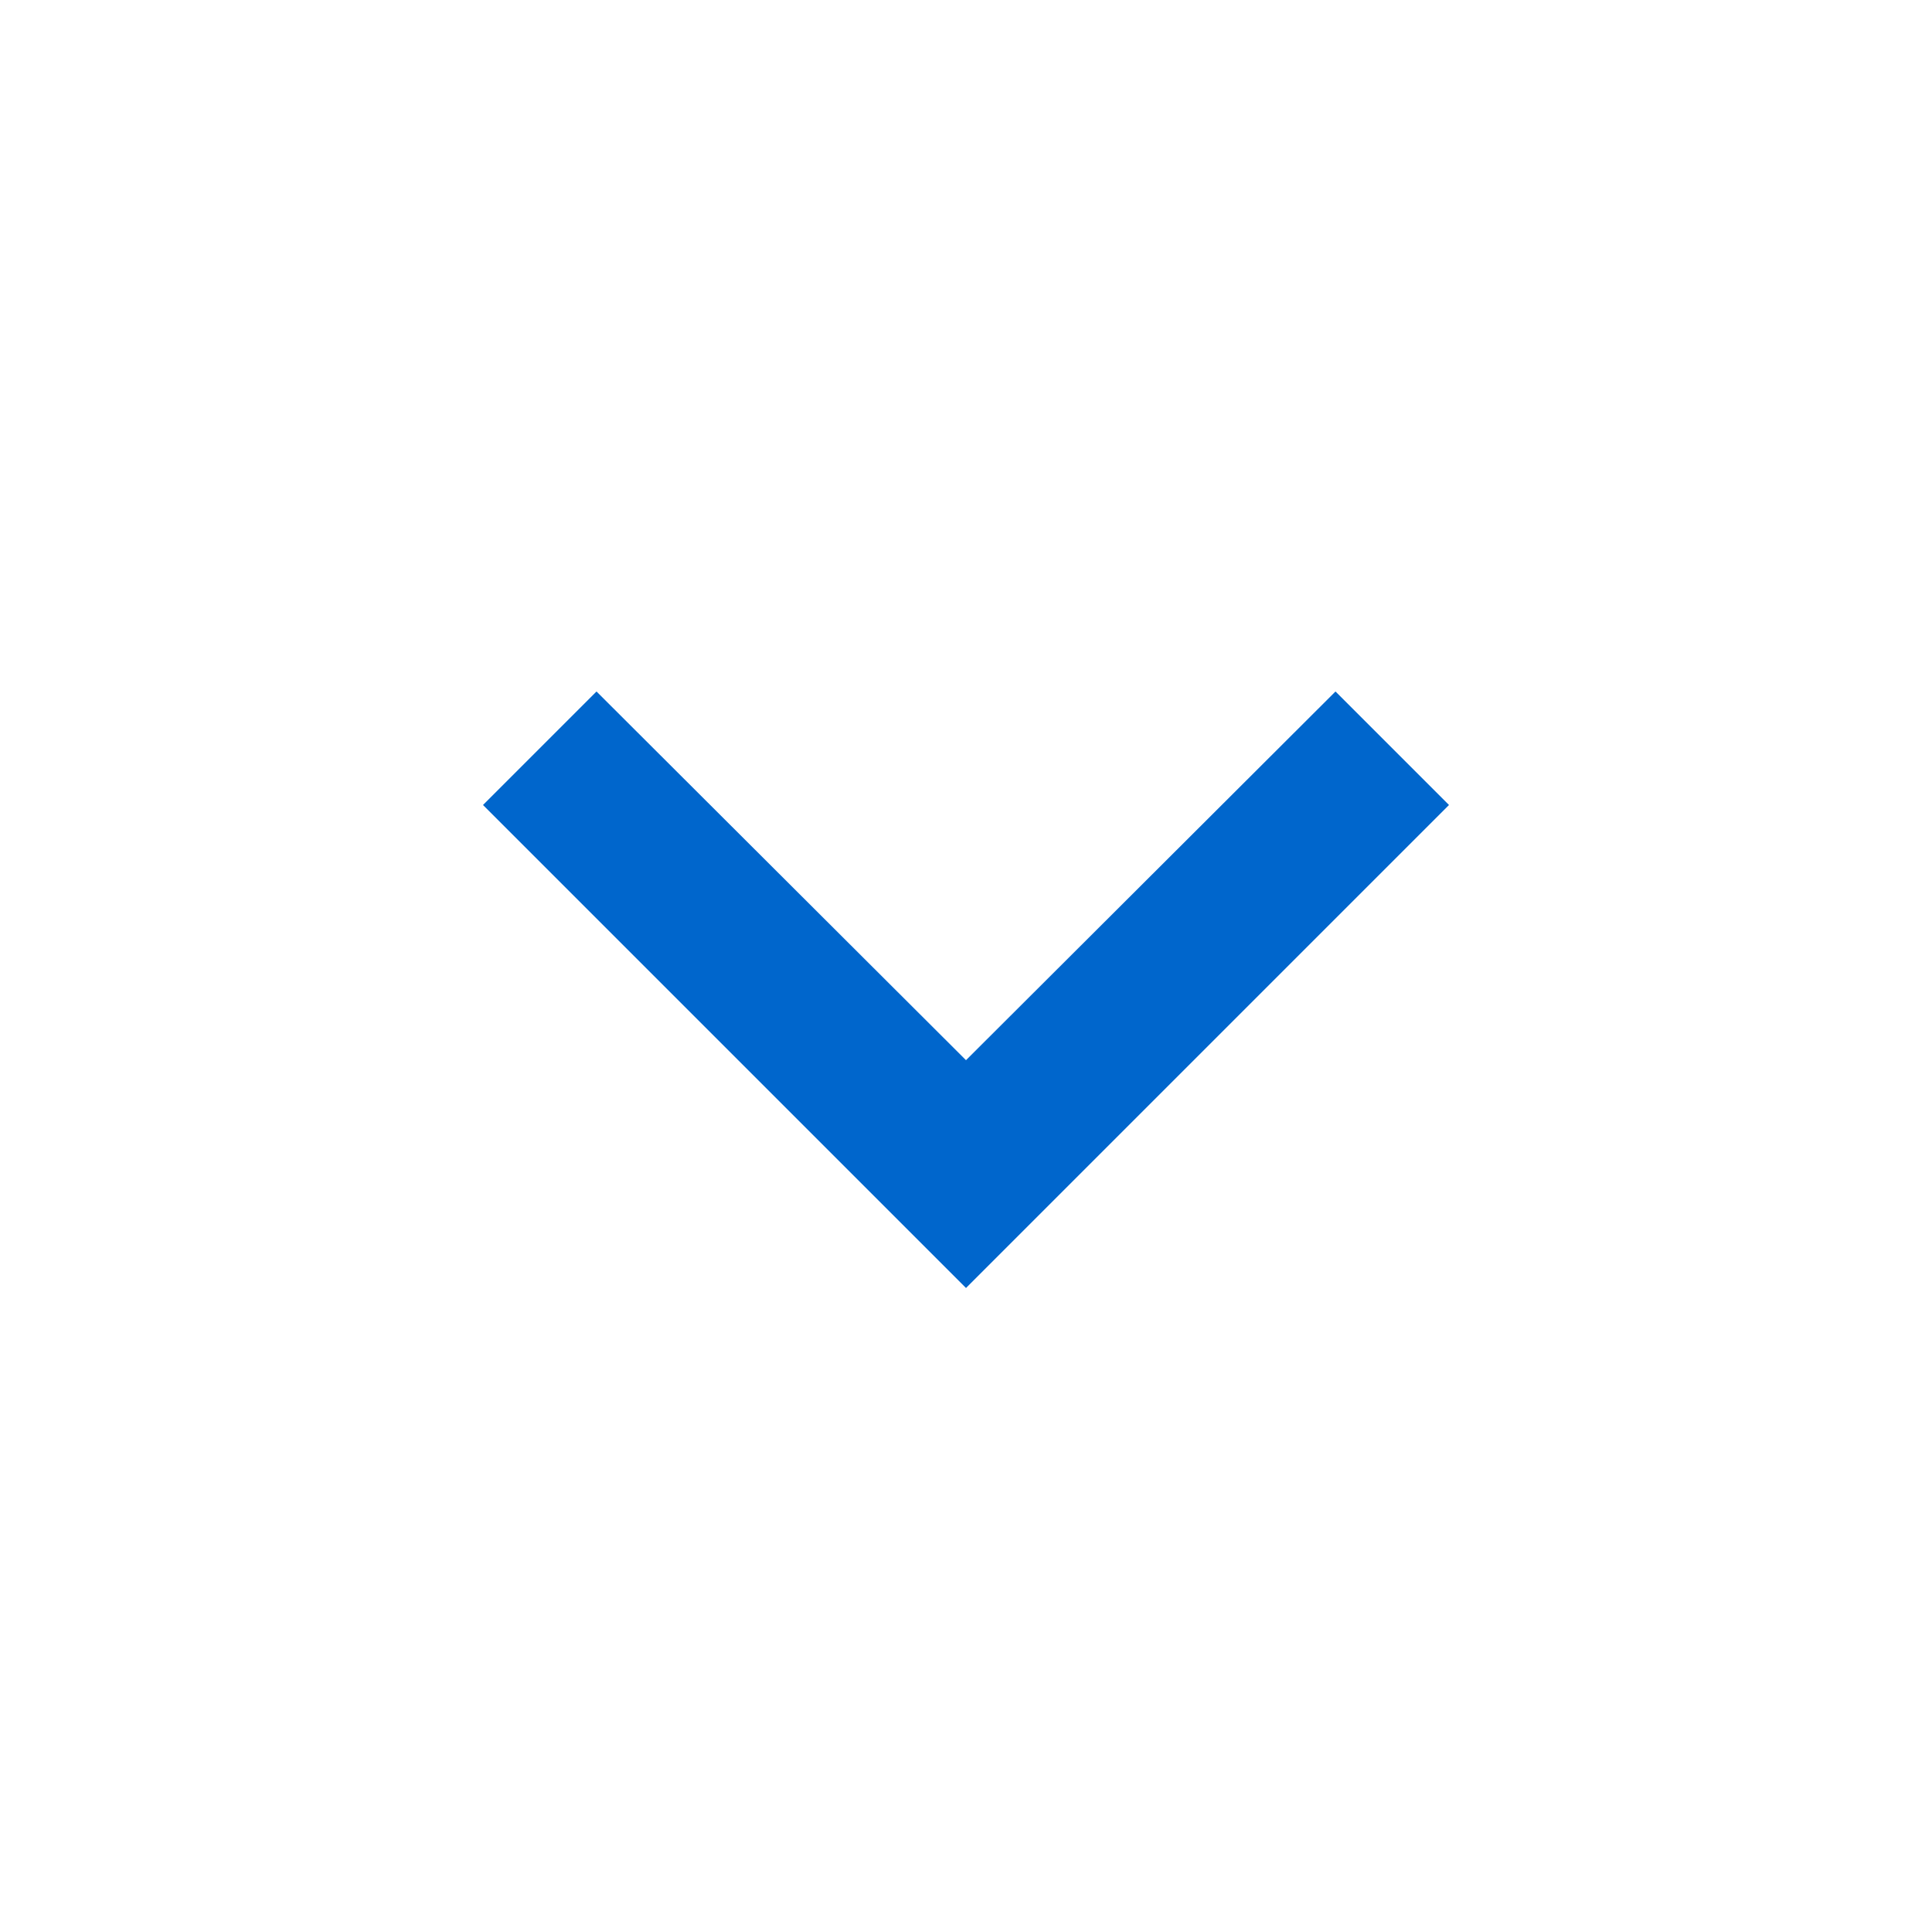
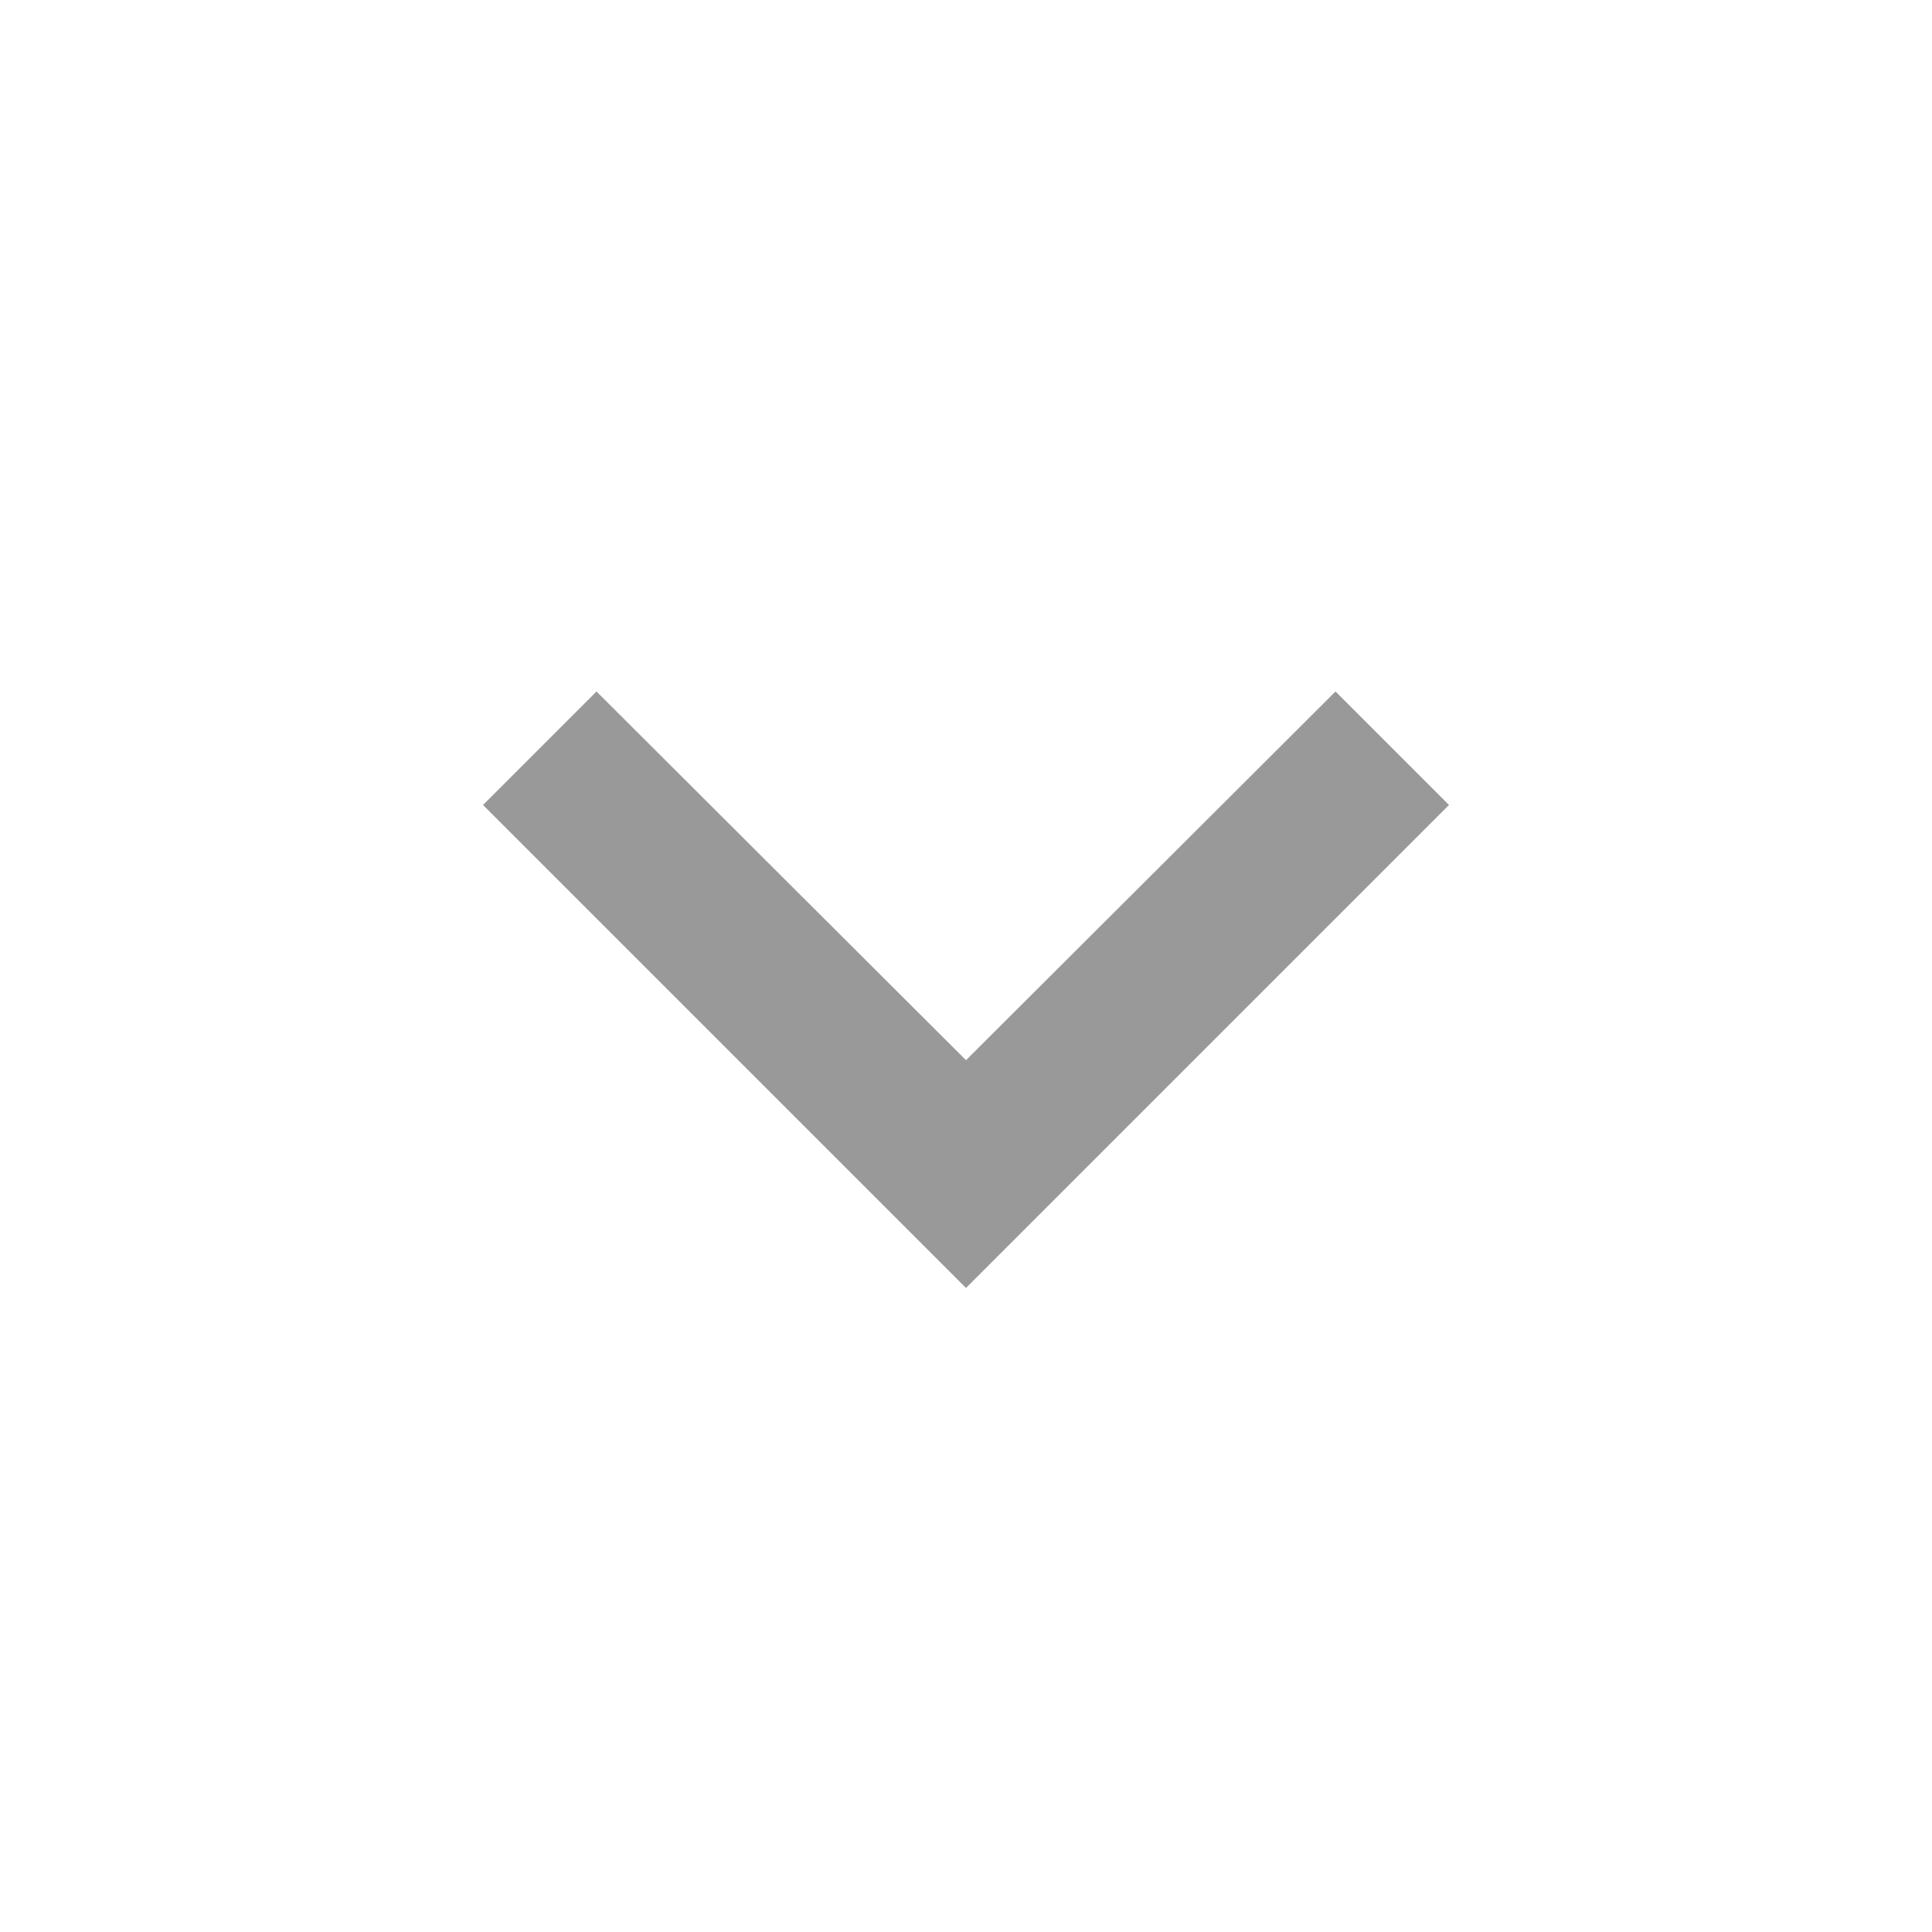
<svg xmlns="http://www.w3.org/2000/svg" width="24" height="24" viewBox="0 0 24 24">
  <g fill="none" fill-rule="evenodd">
    <path d="M0 0h24v24H0z" />
-     <path fill="#06C" fill-rule="nonzero" d="M7.41 8.59L12 13.17l4.59-4.58L18 10l-6 6-6-6z" />
+     <path fill="#999" fill-rule="nonzero" d="M7.41 8.59L12 13.17l4.59-4.58L18 10l-6 6-6-6z" />
  </g>
</svg>
